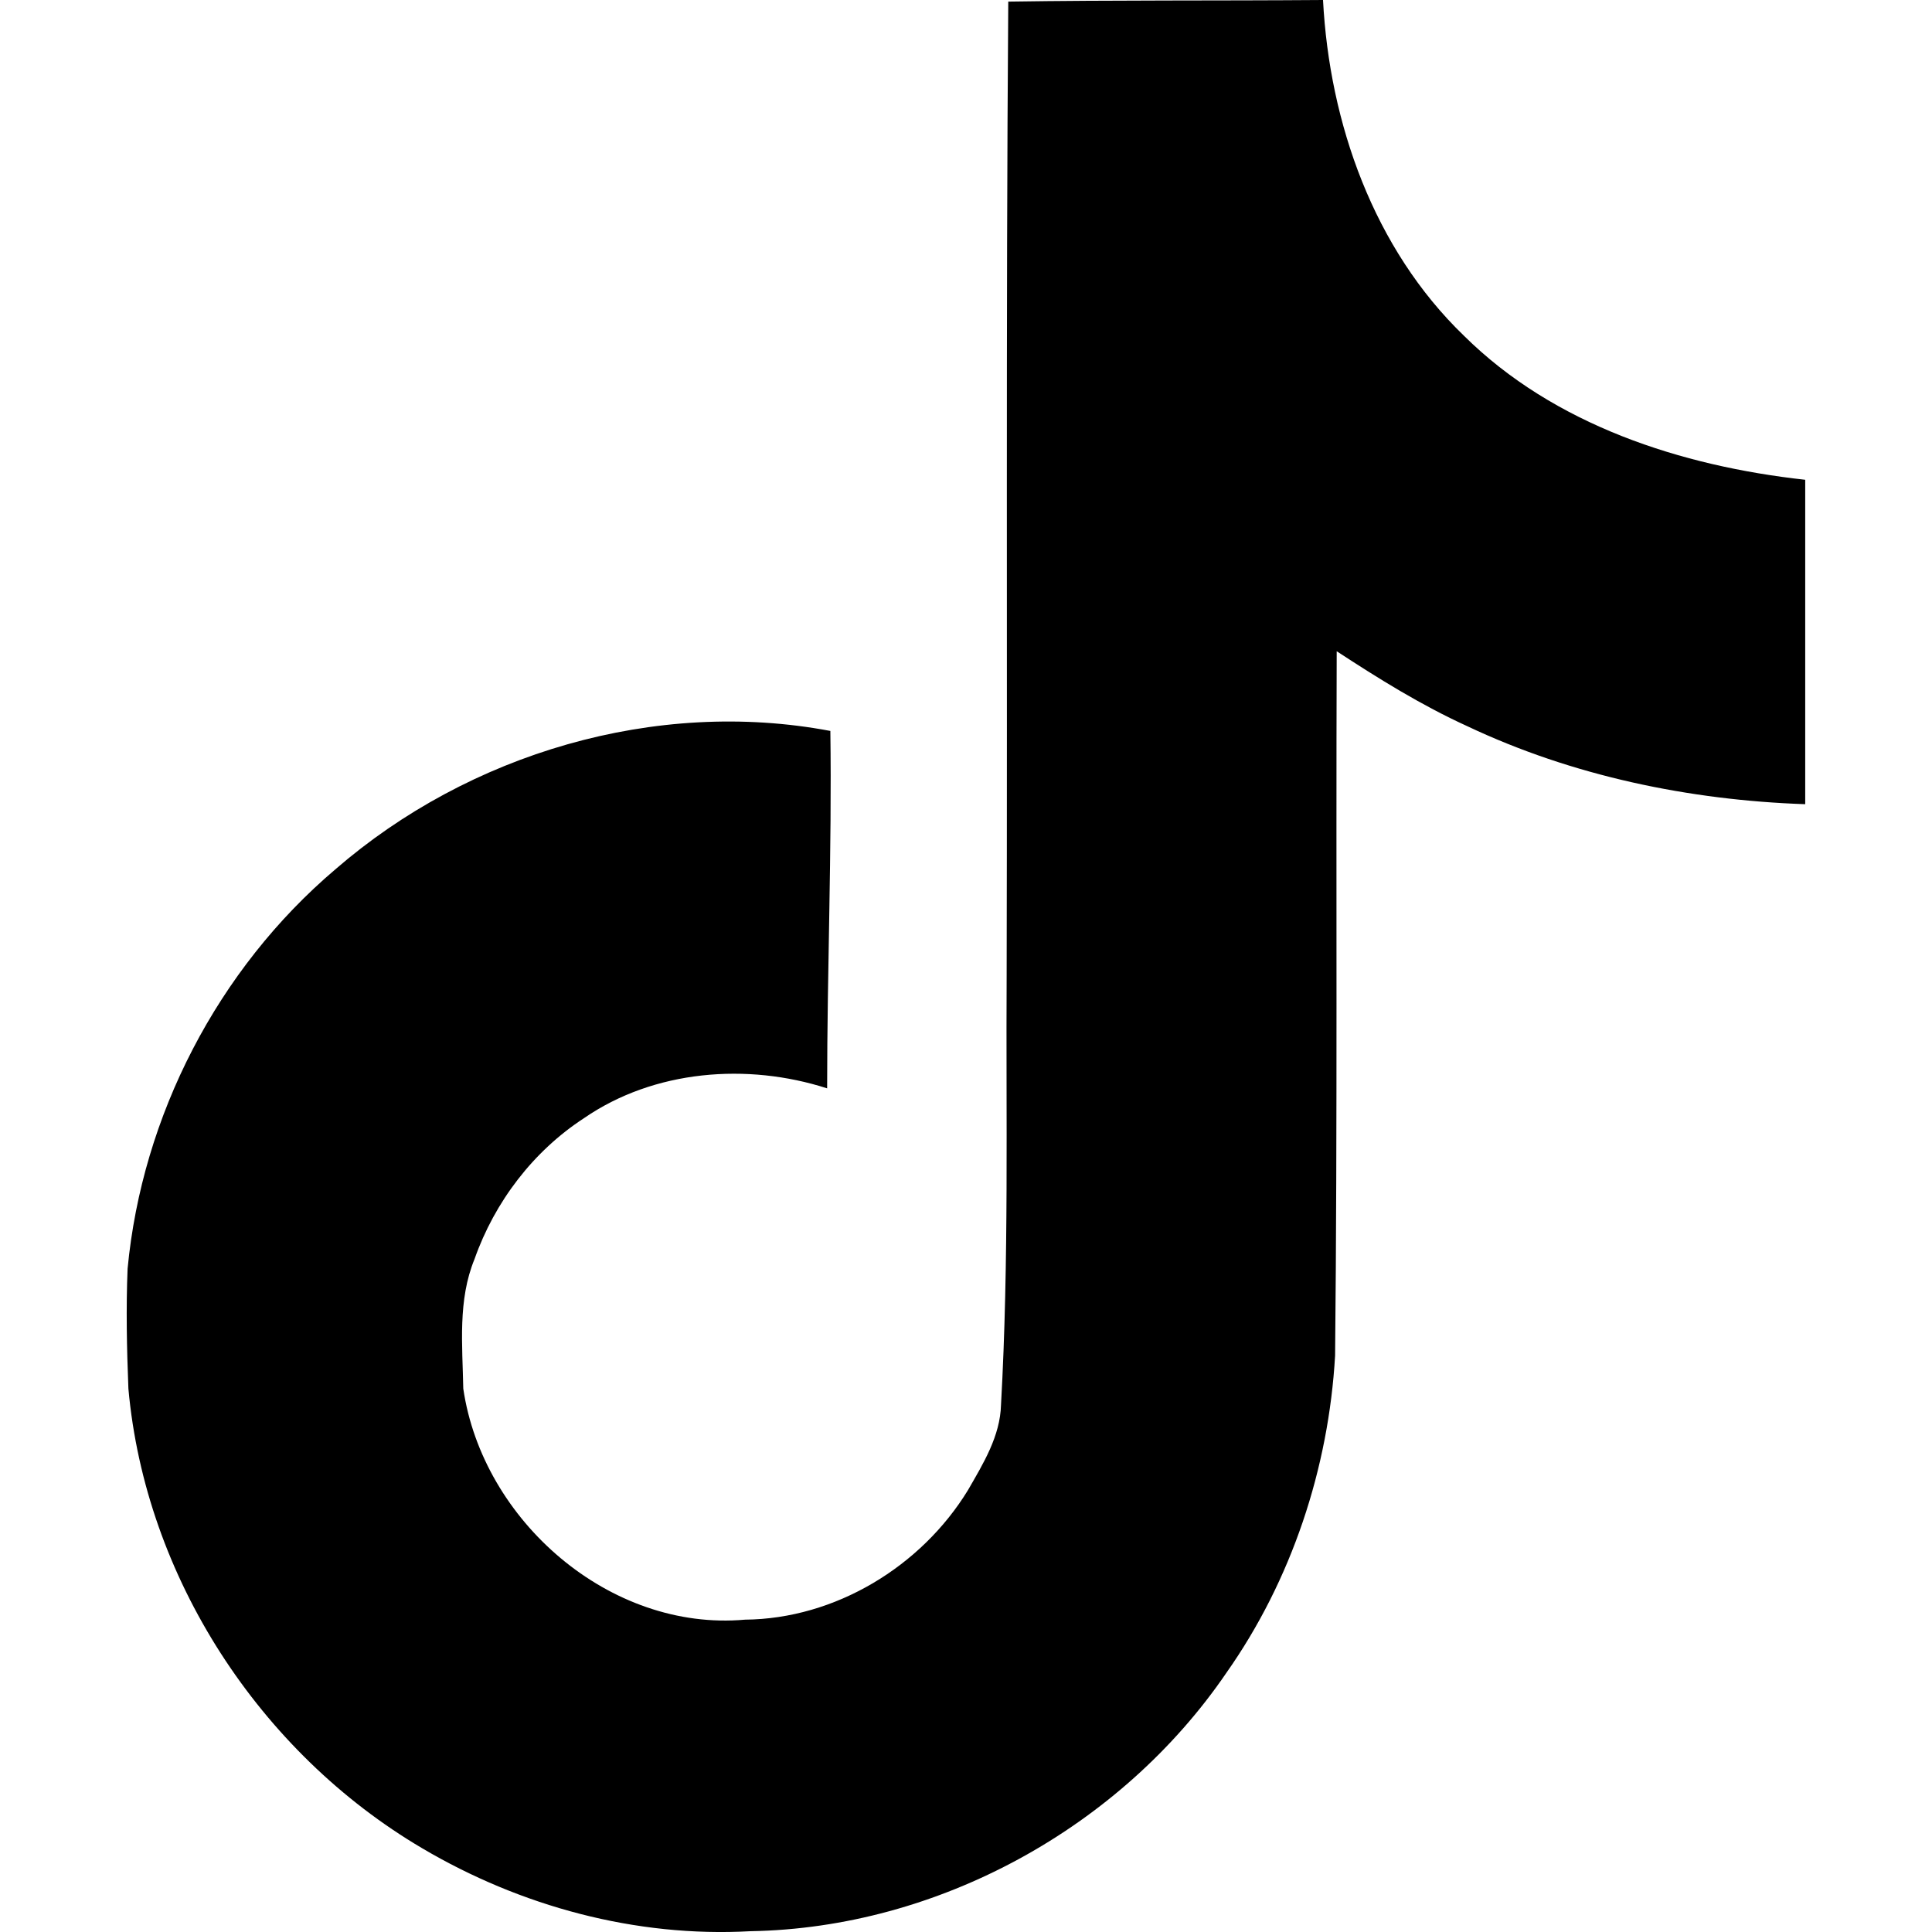
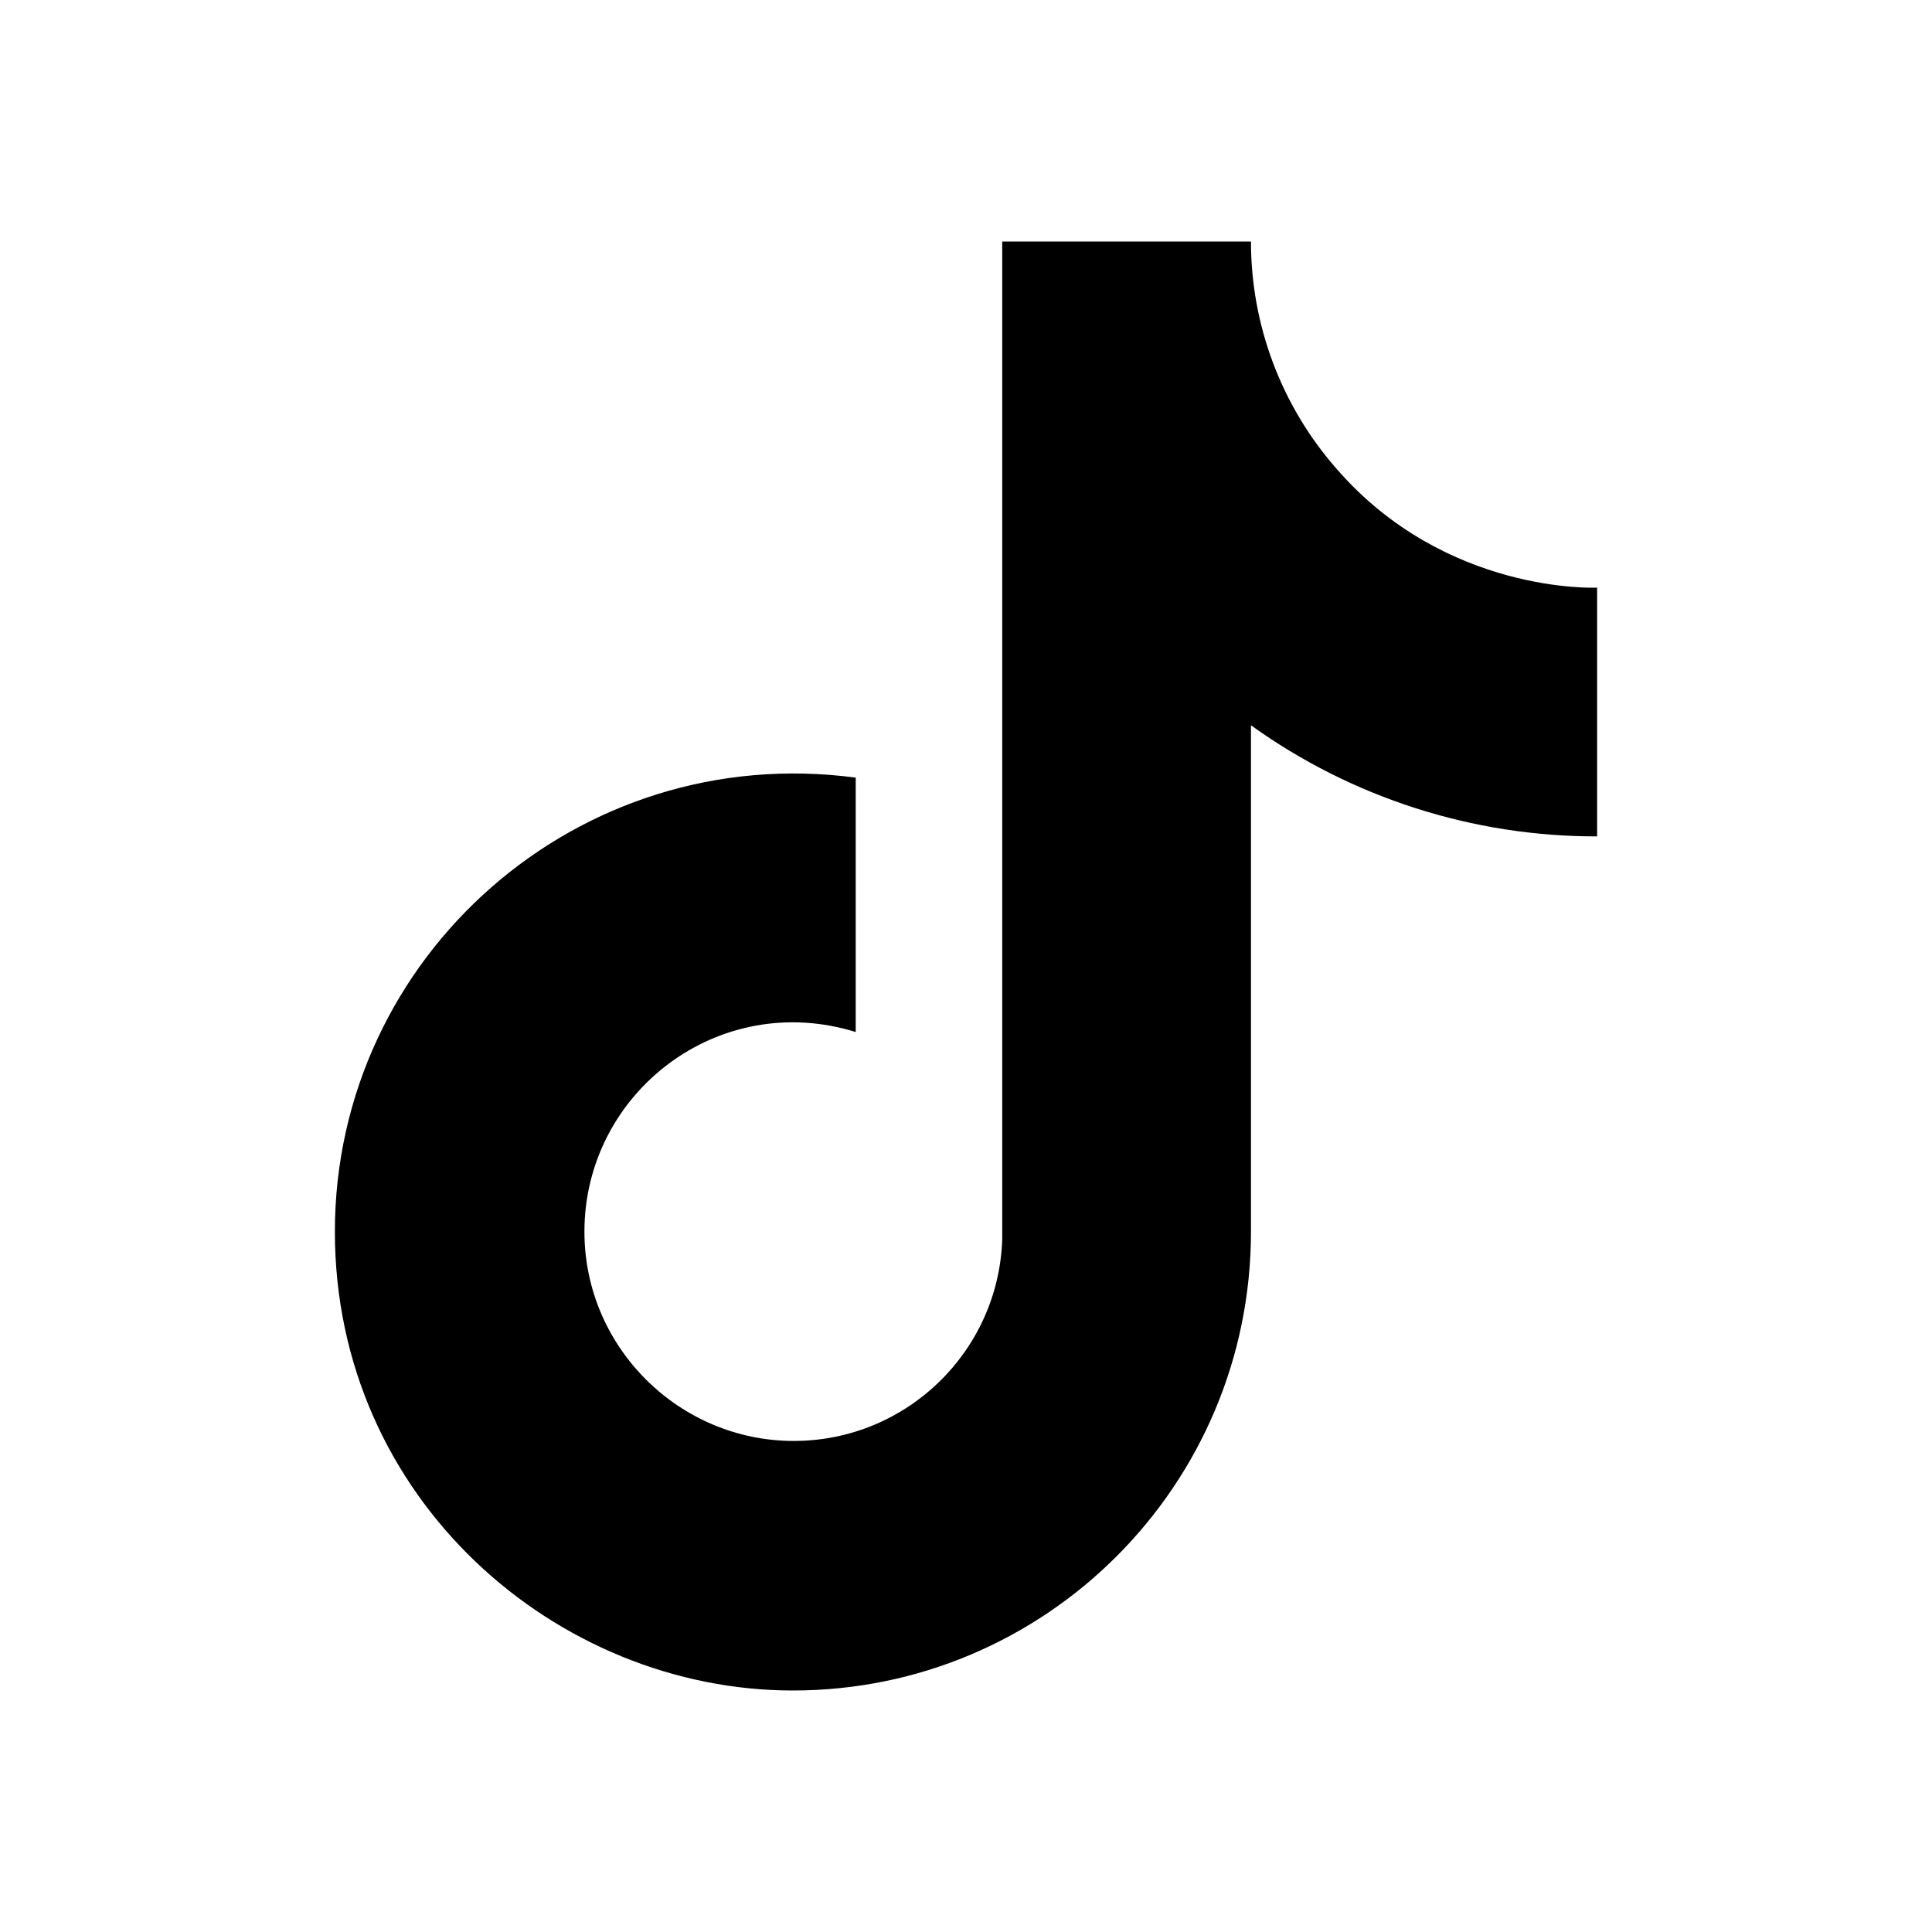
- <svg xmlns="http://www.w3.org/2000/svg" fill="currentColor" role="img" viewBox="0 0 24 24">
-   <path d="M12.525.02c1.31-.02 2.61-.01 3.91-.02.08 1.53.63 3.09 1.75 4.17 1.12 1.11 2.7 1.62 4.24 1.79v4.03c-1.44-.05-2.89-.35-4.2-.97-.57-.26-1.1-.59-1.62-.93-.01 2.92.01 5.84-.02 8.75-.08 1.4-.54 2.79-1.35 3.94-1.31 1.92-3.58 3.17-5.91 3.21-1.43.08-2.86-.31-4.08-1.03-2.02-1.19-3.44-3.37-3.65-5.71-.02-.5-.03-1-.01-1.49.18-1.9 1.12-3.72 2.58-4.96 1.66-1.44 3.98-2.13 6.15-1.72.02 1.48-.04 2.96-.04 4.44-.99-.32-2.15-.23-3.02.37-.63.41-1.11 1.04-1.36 1.75-.21.51-.15 1.07-.14 1.61.24 1.64 1.82 3.02 3.5 2.87 1.12-.01 2.19-.66 2.77-1.61.19-.33.4-.67.41-1.06.1-1.79.06-3.57.07-5.36.01-4.03-.01-8.05.02-12.07z" />
+ <svg xmlns="http://www.w3.org/2000/svg" viewBox="0 0 24 24" fill="currentColor">
+   <path d="M16.6 5.82s.51.5 0 0A4.278 4.278 0 0 1 15.54 3h-3.09v12.4a2.592 2.592 0 0 1-2.59 2.5c-1.42 0-2.6-1.16-2.6-2.6 0-1.72 1.66-3.01 3.37-2.48V9.66c-3.45-.46-6.47 2.22-6.47 5.64 0 3.33 2.76 5.7 5.69 5.7 3.14 0 5.69-2.55 5.69-5.7V9.01a7.35 7.35 0 0 0 4.3 1.38V7.3s-1.88.09-3.24-1.48z" />
</svg>
